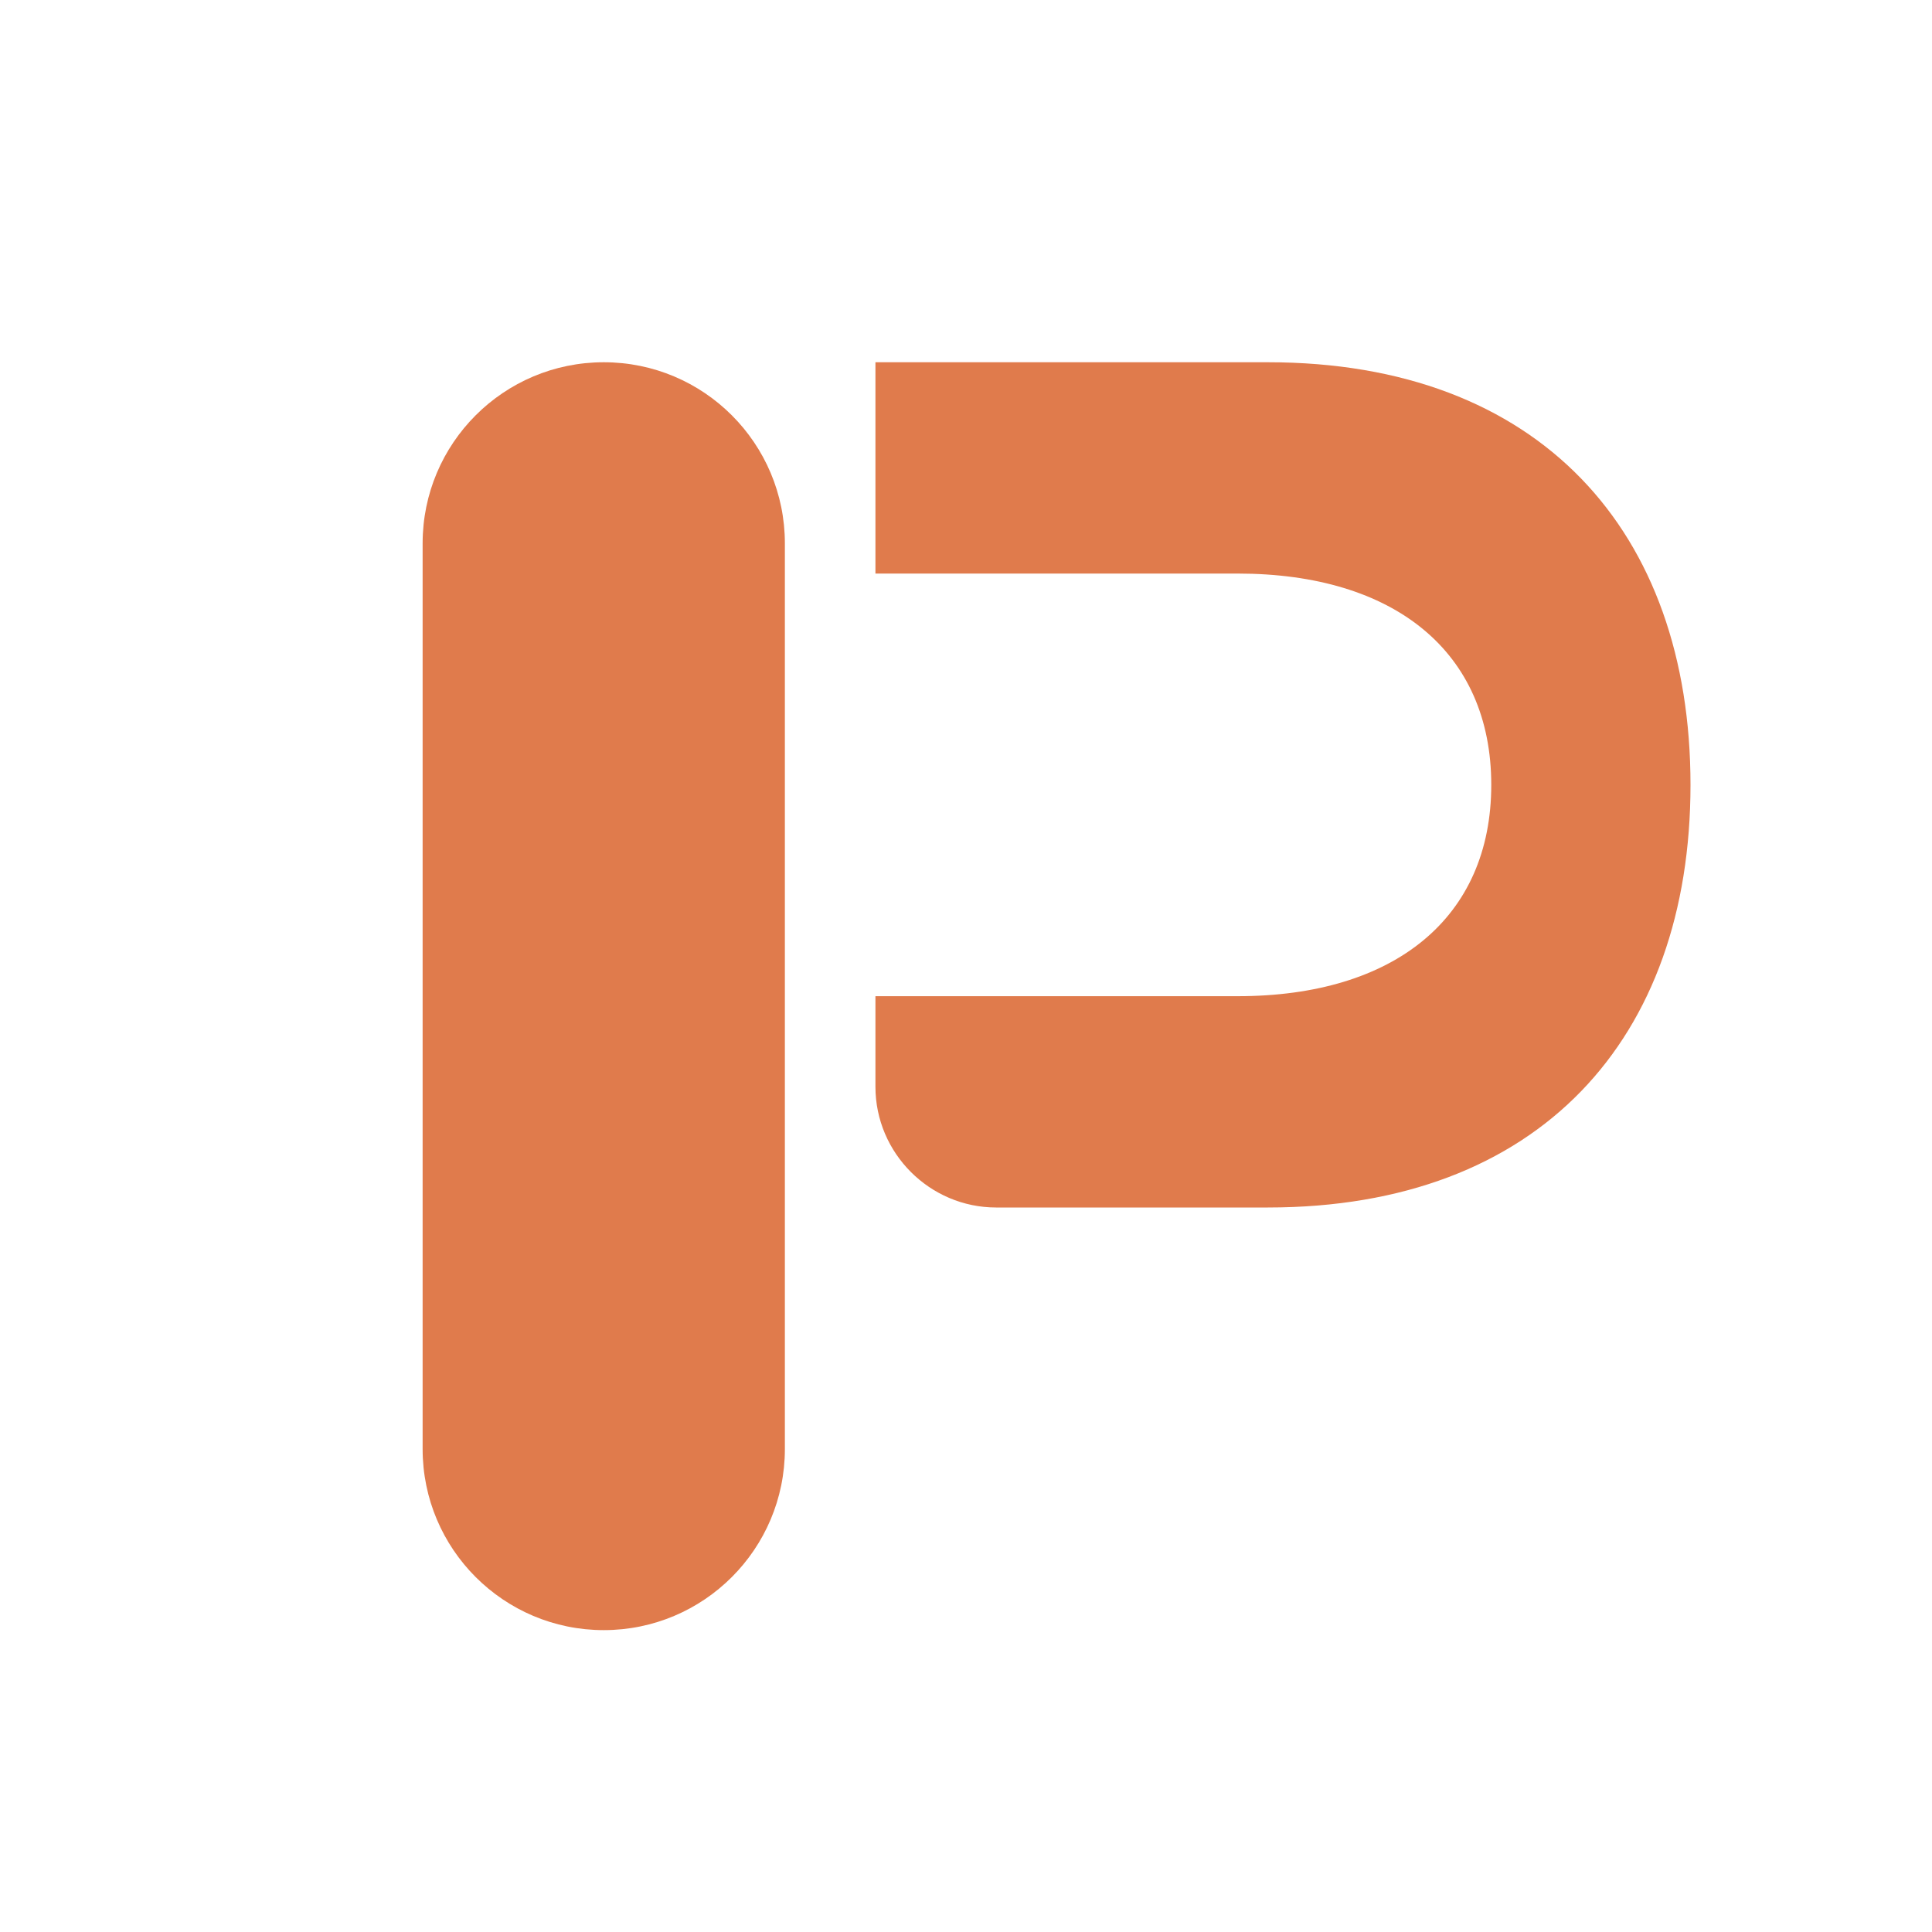
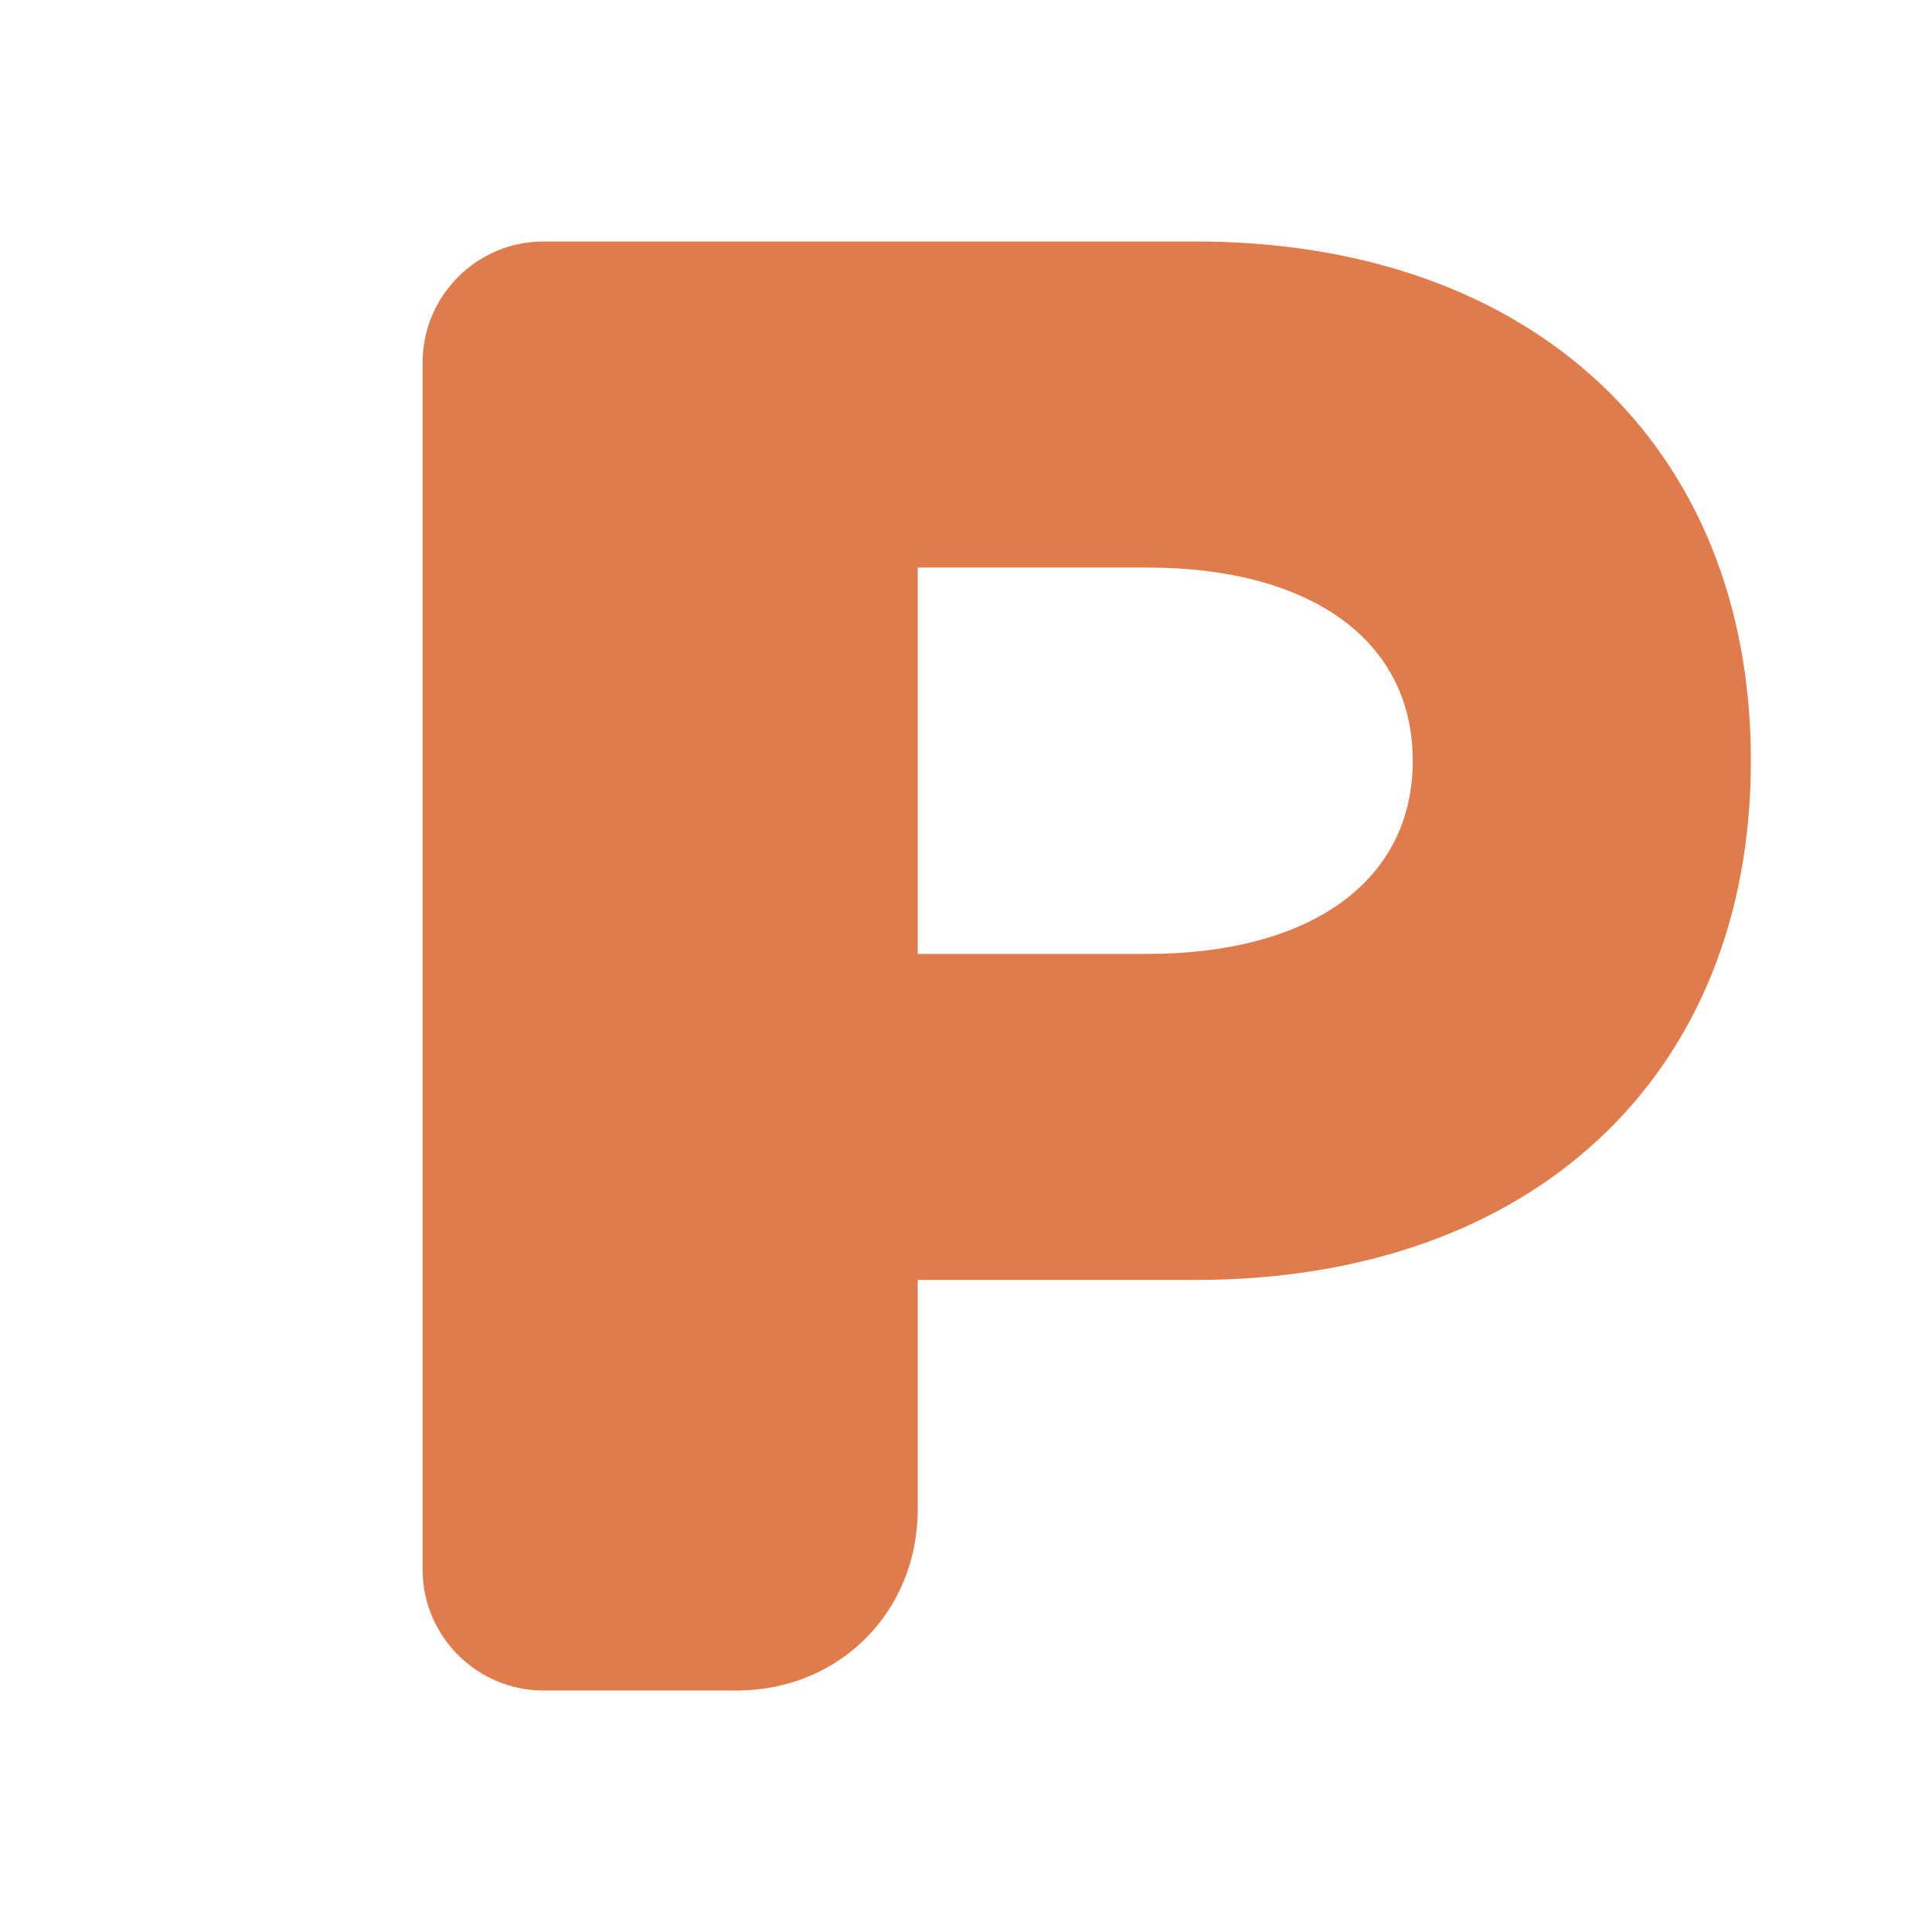
<svg xmlns="http://www.w3.org/2000/svg" viewBox="0 0 32 32" fill="none">
-   <rect x="7" y="6" width="6" height="21" rx="3" fill="#E07B4C" />
-   <path d="M 14.5 6 H 21 C 25.5 6 28 8.8 28 13 C 28 17.2 25.5 20 21 20 H 16.5 C 15.4 20 14.5 19.1 14.5 18 V 16.5 H 20.5 C 23.1 16.5 24.7 15.2 24.7 13 C 24.7 10.8 23.1 9.5 20.5 9.5 H 14.5 V 6 Z" fill="#E07B4C" />
+   <path d="M 7 6 C 7 4.9 7.9 4 9 4 H 19.8 C 25.4 4 29 7.4 29 12.6 C 29 17.8 25.4 21.2 19.8 21.2 H 15.2 V 25 C 15.2 26.7 13.9 28 12.2 28 H 9 C 7.9 28 7 27.1 7 26 V 6 Z M 15.2 9.4 V 15.8 H 19 C 21.7 15.8 23.4 14.6 23.4 12.6 C 23.4 10.6 21.7 9.4 19 9.4 H 15.2 Z" fill="#E07B4C" fill-rule="evenodd" />
</svg>
